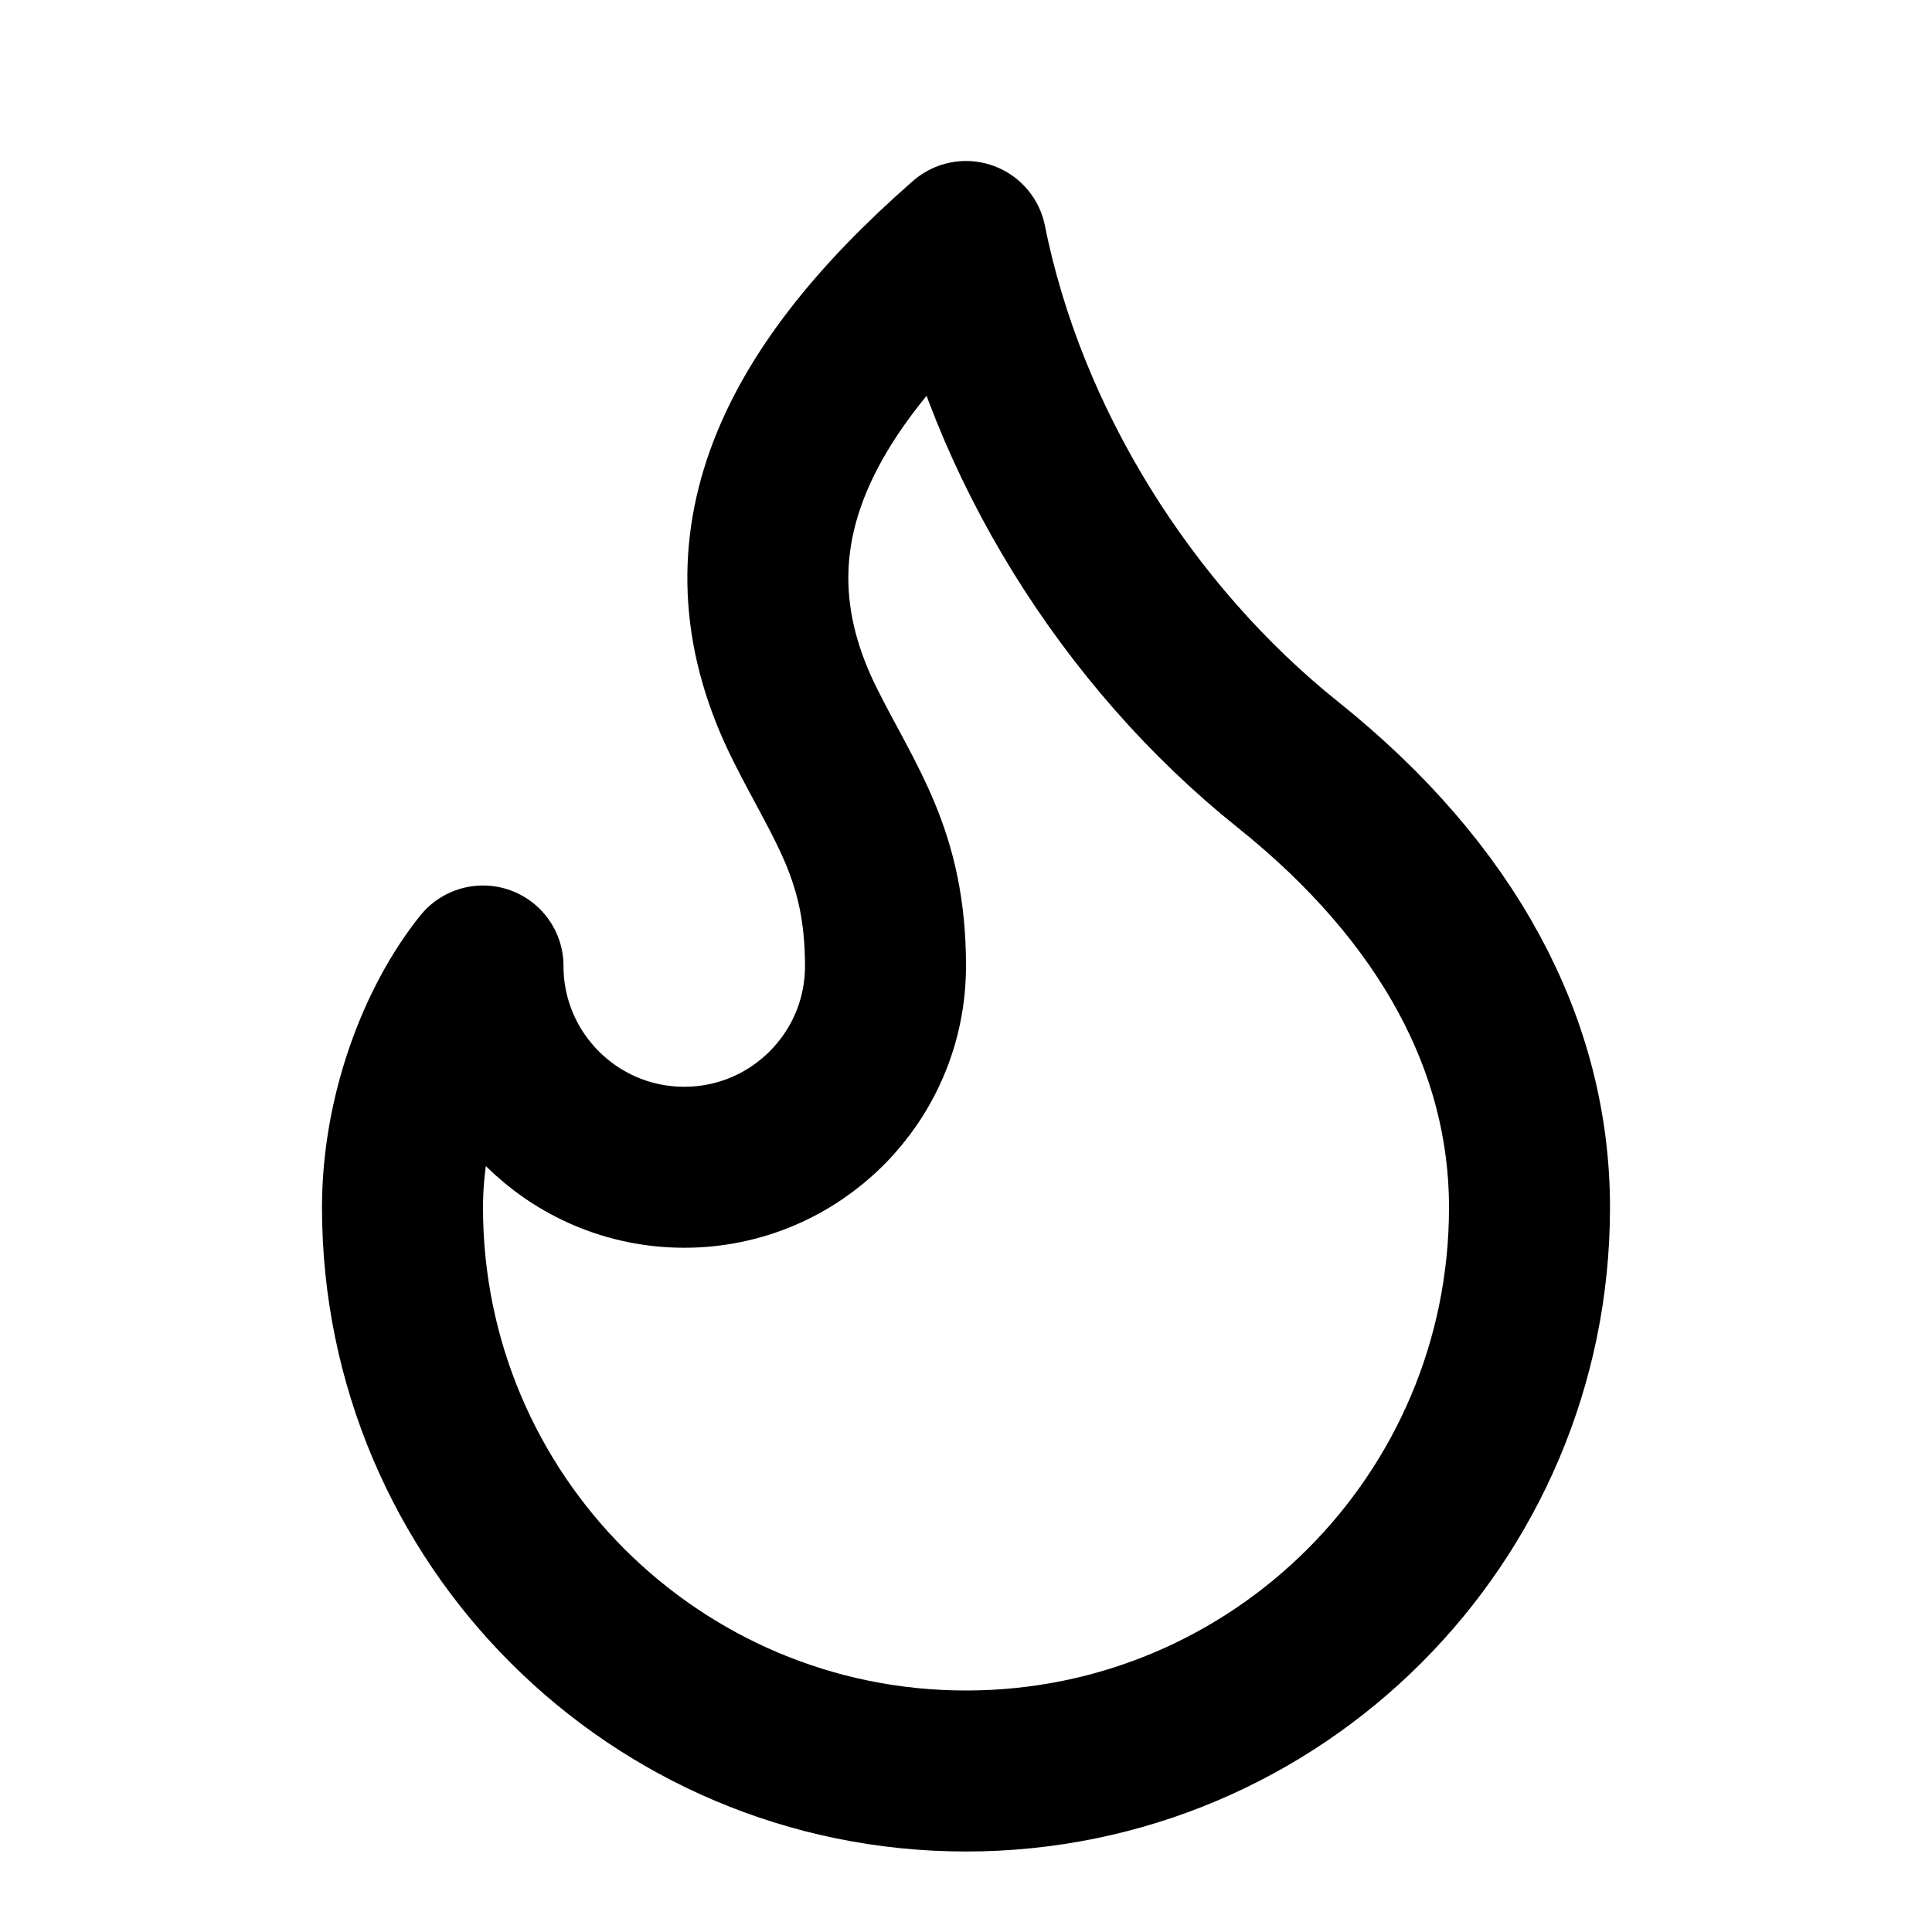
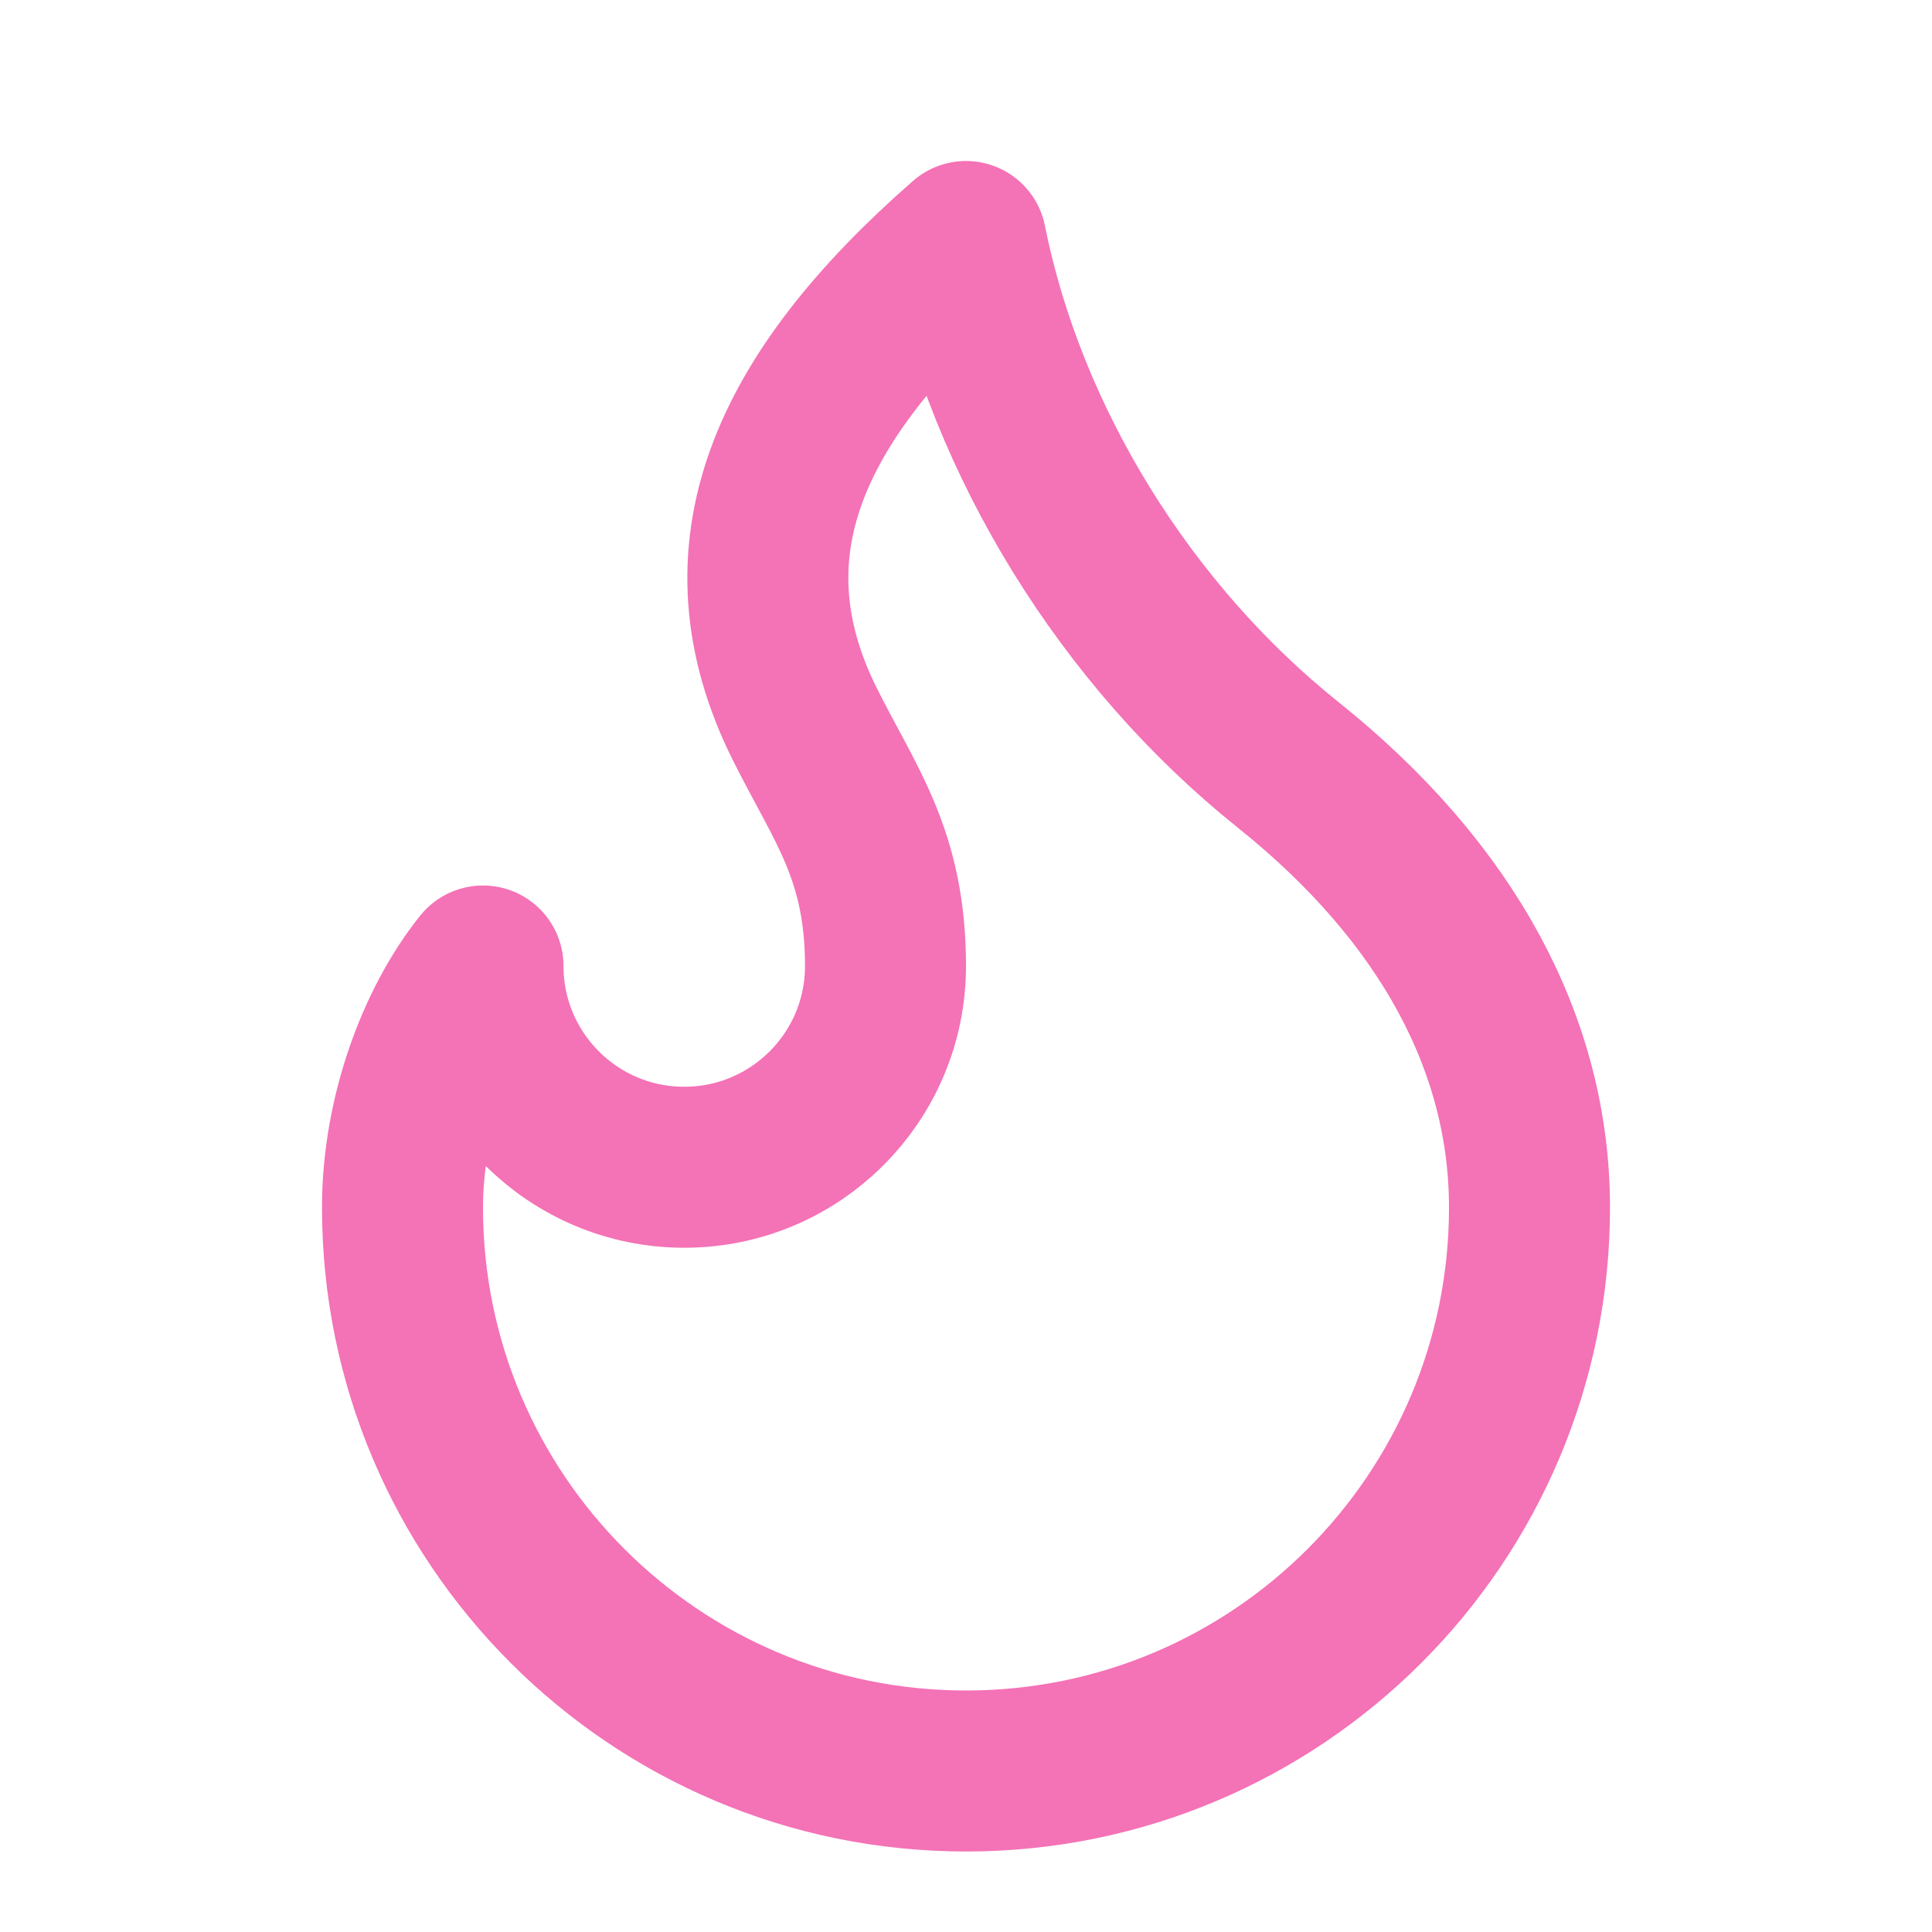
- <svg xmlns="http://www.w3.org/2000/svg" width="24" height="24" viewBox="0 0 24 24" fill="none" stroke="currentColor" stroke-width="2" stroke-linecap="round" stroke-linejoin="round" class="lucide lucide-flame">
+ <svg xmlns="http://www.w3.org/2000/svg" width="24" height="24" viewBox="0 0 24 24" fill="none" stroke="#F472B6" stroke-width="2" stroke-linecap="round" stroke-linejoin="round" class="lucide lucide-flame">
  <path d="M8.5 14.5A2.5 2.5 0 0 0 11 12c0-1.38-.5-2-1-3-1.072-2.143-.224-4.054 2-6 .5 2.5 2 4.9 4 6.5 2 1.6 3 3.5 3 5.5a7 7 0 1 1-14 0c0-1.153.433-2.294 1-3a2.5 2.5 0 0 0 2.5 2.5z" />
</svg>
